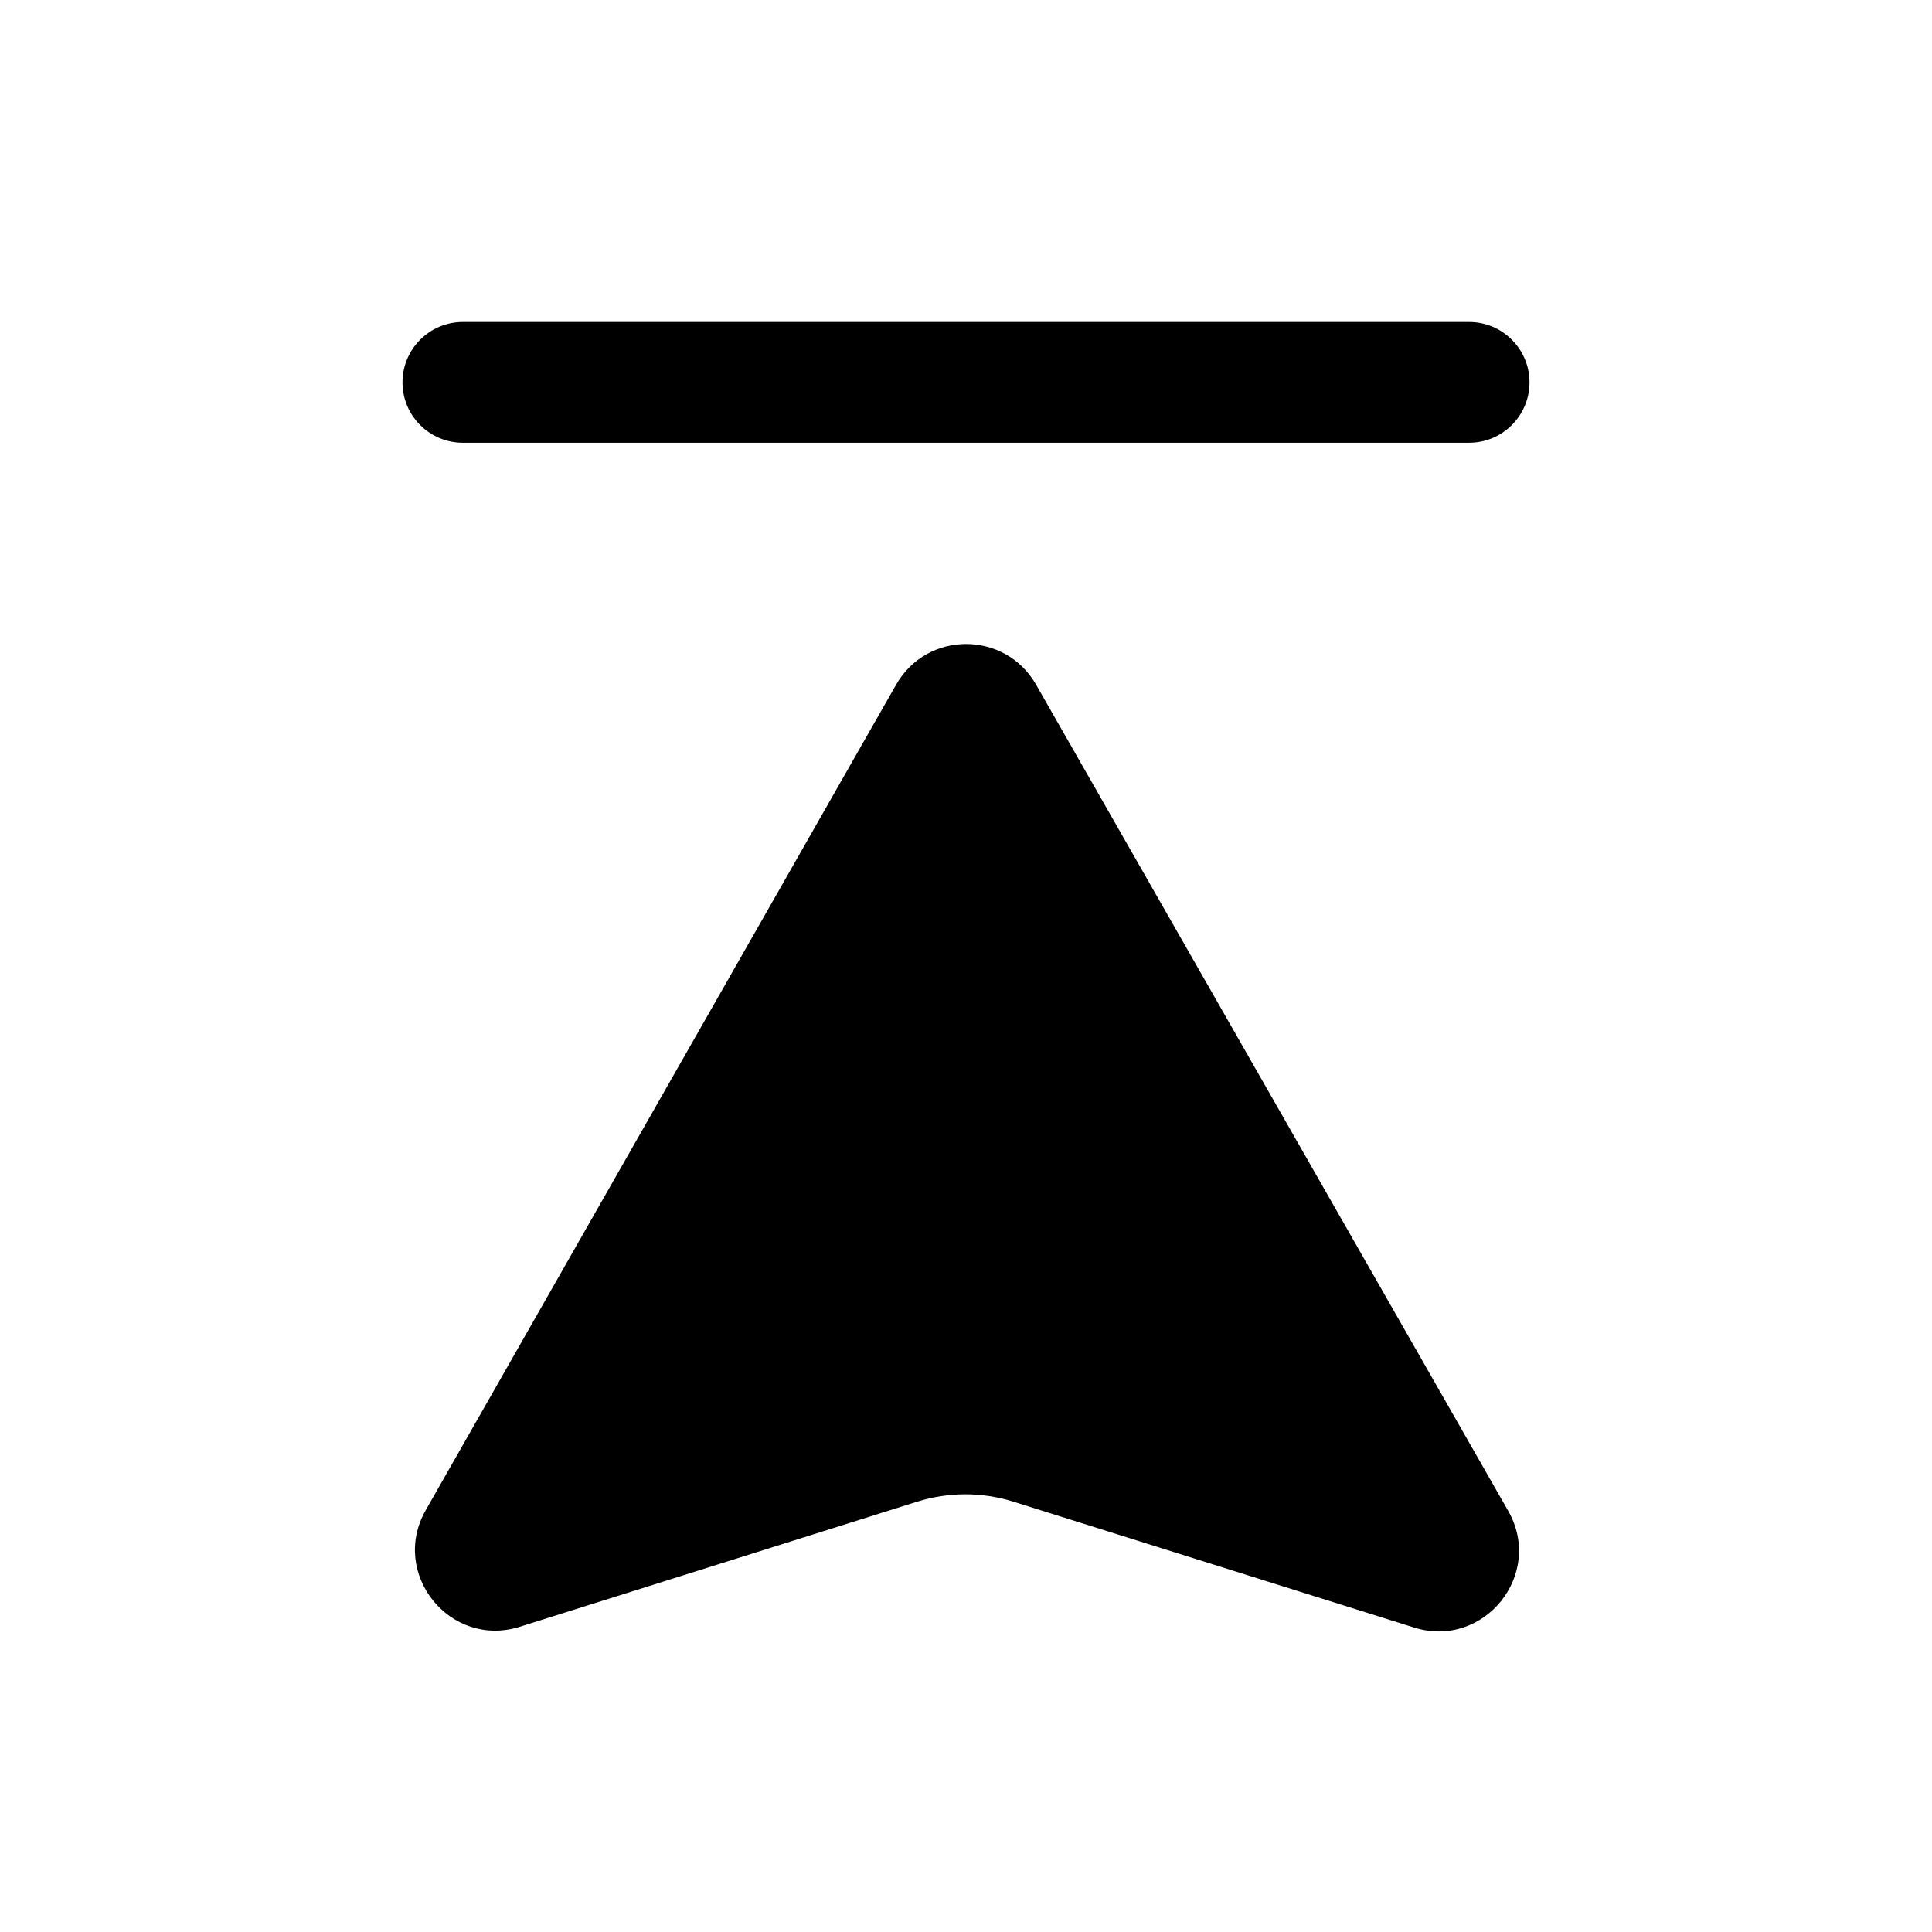
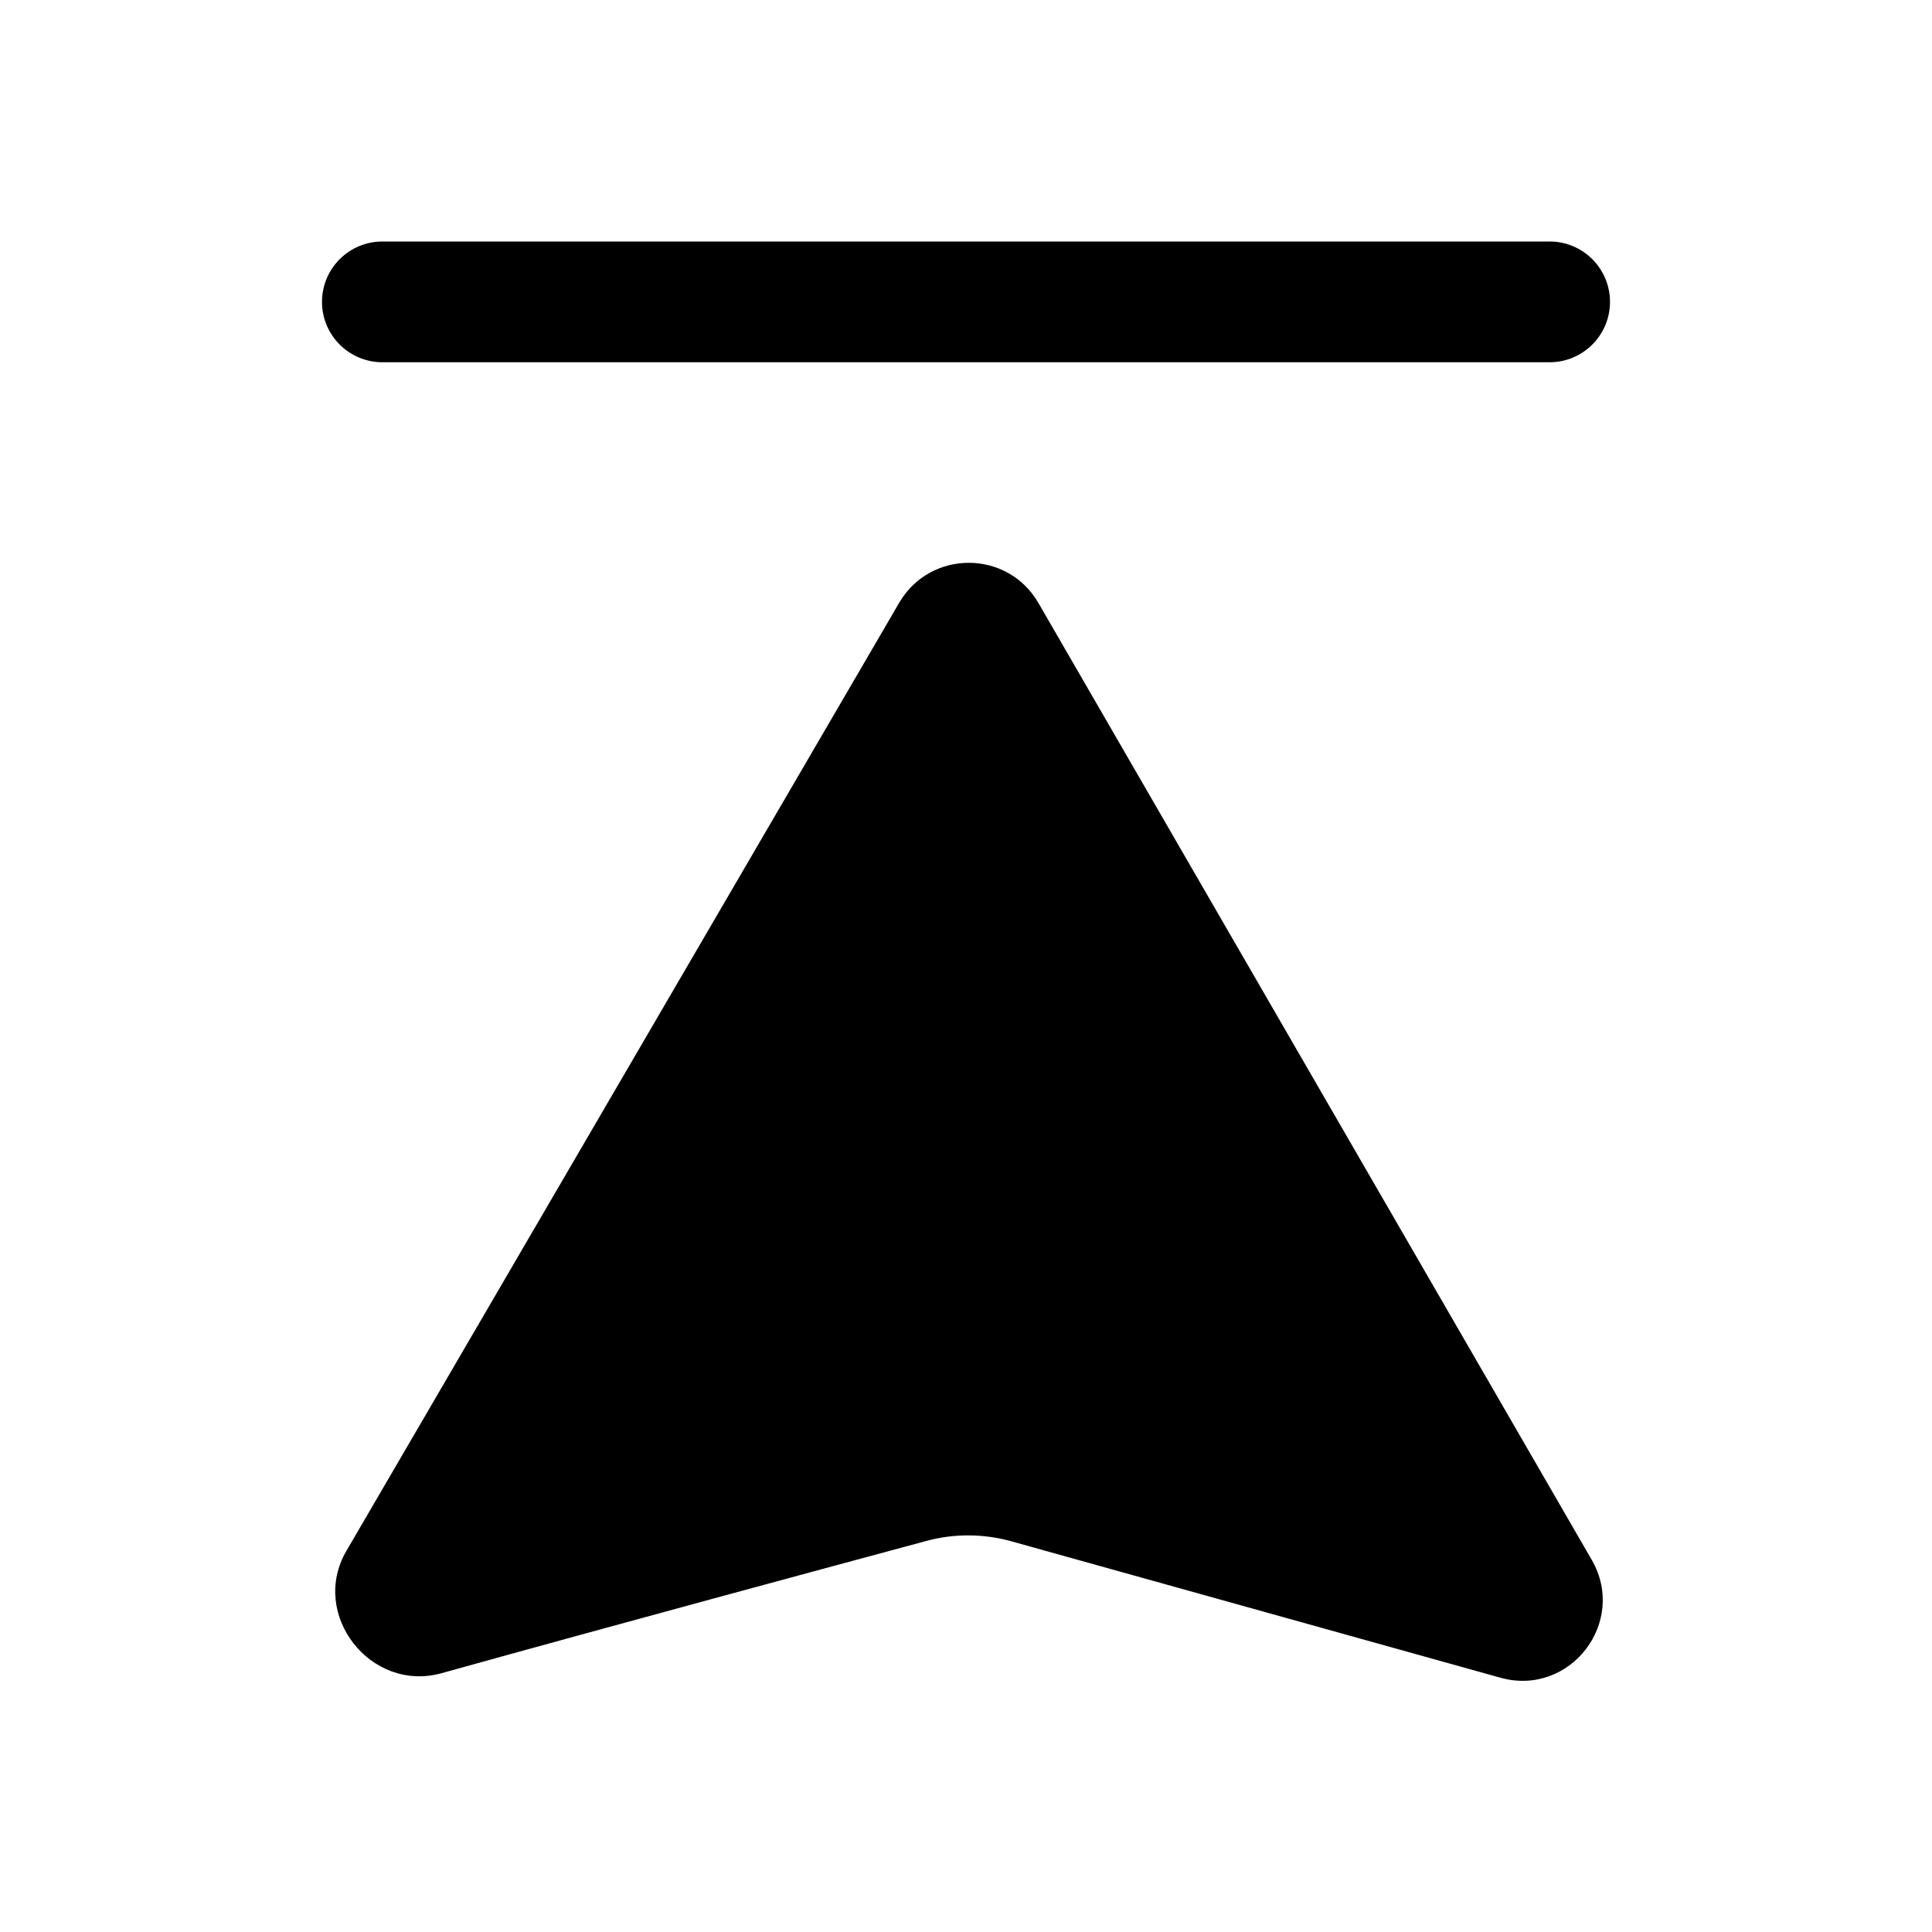
<svg xmlns="http://www.w3.org/2000/svg" width="24" height="24" viewBox="0 0 24 24">
-   <path fill-rule="evenodd" clip-rule="evenodd" d="M5 4.75C5 4.336 5.336 4 5.75 4L18.25 4C18.664 4 19 4.336 19 4.75C19 5.164 18.664 5.5 18.25 5.5L5.75 5.5C5.336 5.5 5 5.164 5 4.75Z" />
-   <path d="M11.391 18.655L6.458 20.208C5.591 20.481 4.839 19.549 5.289 18.759L11.132 8.505C11.516 7.832 12.485 7.832 12.87 8.504L18.735 18.768C19.186 19.557 18.434 20.49 17.567 20.218L12.591 18.655C12.201 18.532 11.782 18.532 11.391 18.655Z" />
+   <path fill-rule="evenodd" clip-rule="evenodd" d="M4 3.75C4 3.336 4.336 3 4.75 3L19.25 3C19.664 3 20 3.336 20 3.75C20 4.164 19.664 4.5 19.25 4.5L4.75 4.5C4.336 4.5 4 4.164 4 3.75Z" />
+   <path d="M5.485 20.785C4.604 21.03 3.842 20.056 4.303 19.266L11.17 7.488C11.557 6.825 12.516 6.826 12.9 7.491L19.773 19.377C20.221 20.153 19.502 21.082 18.638 20.841L12.565 19.147C12.22 19.051 11.857 19.048 11.512 19.141C10.375 19.447 7.619 20.191 5.485 20.785Z" />
</svg>
